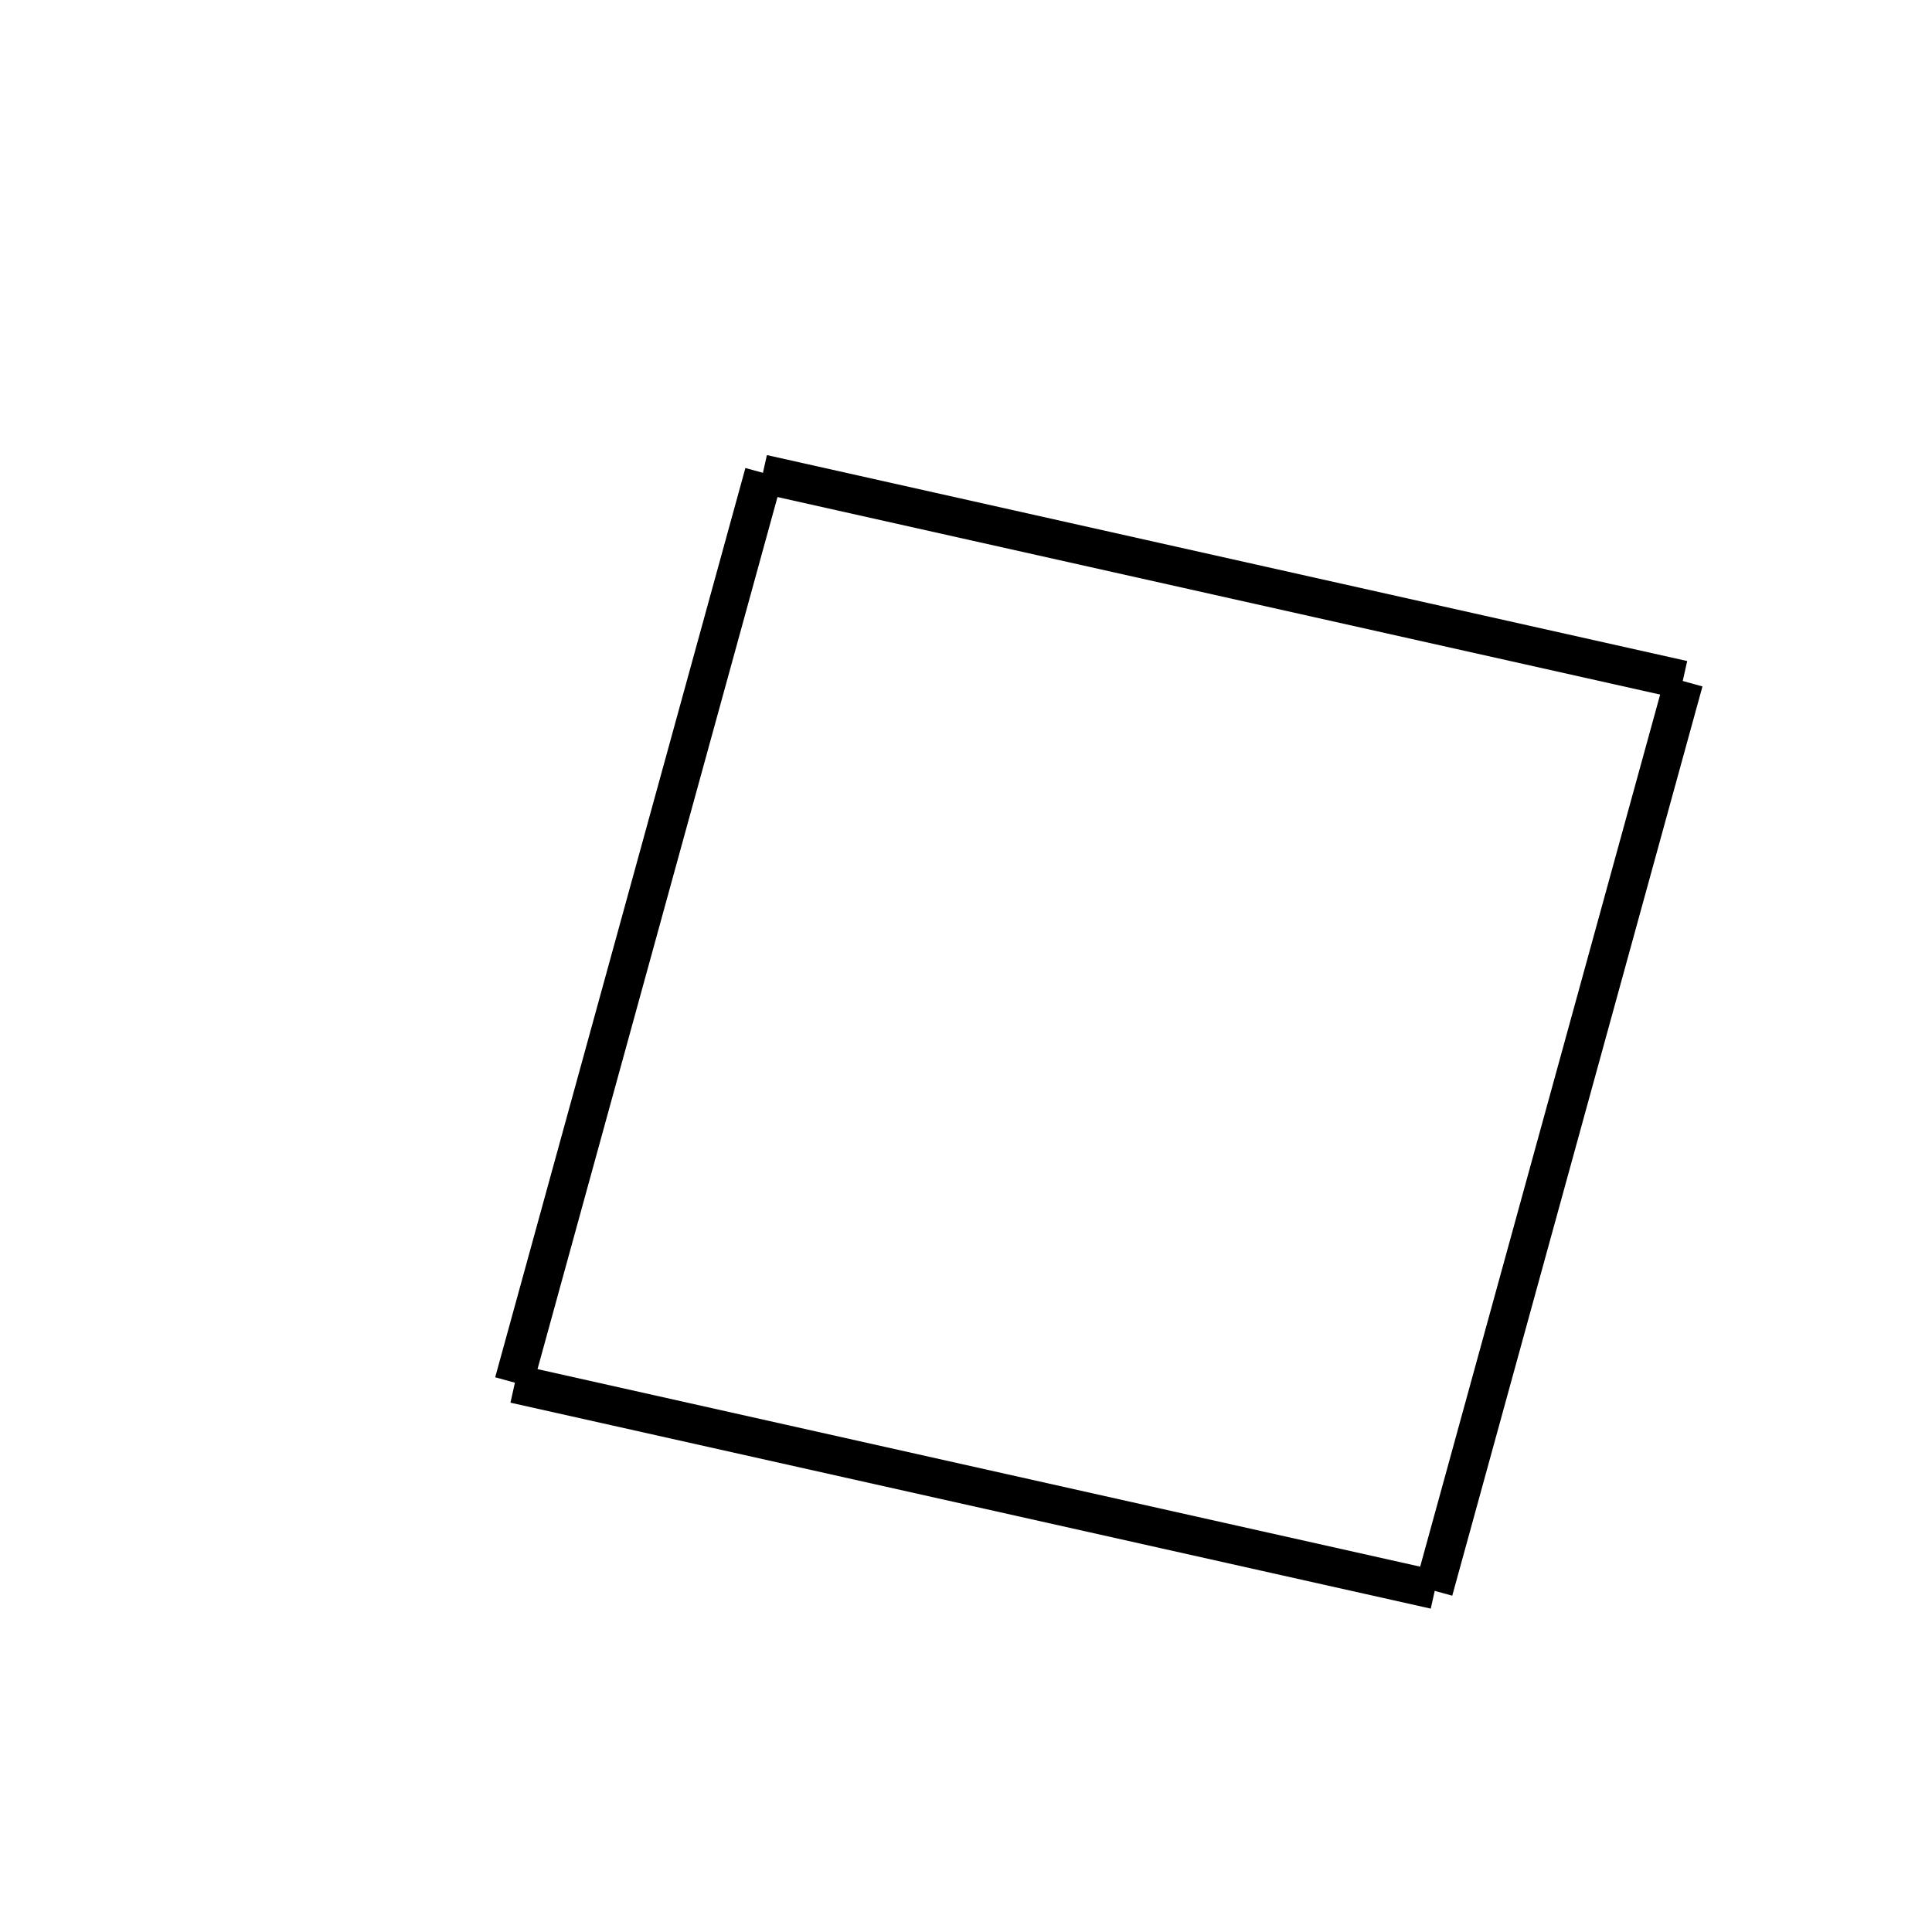
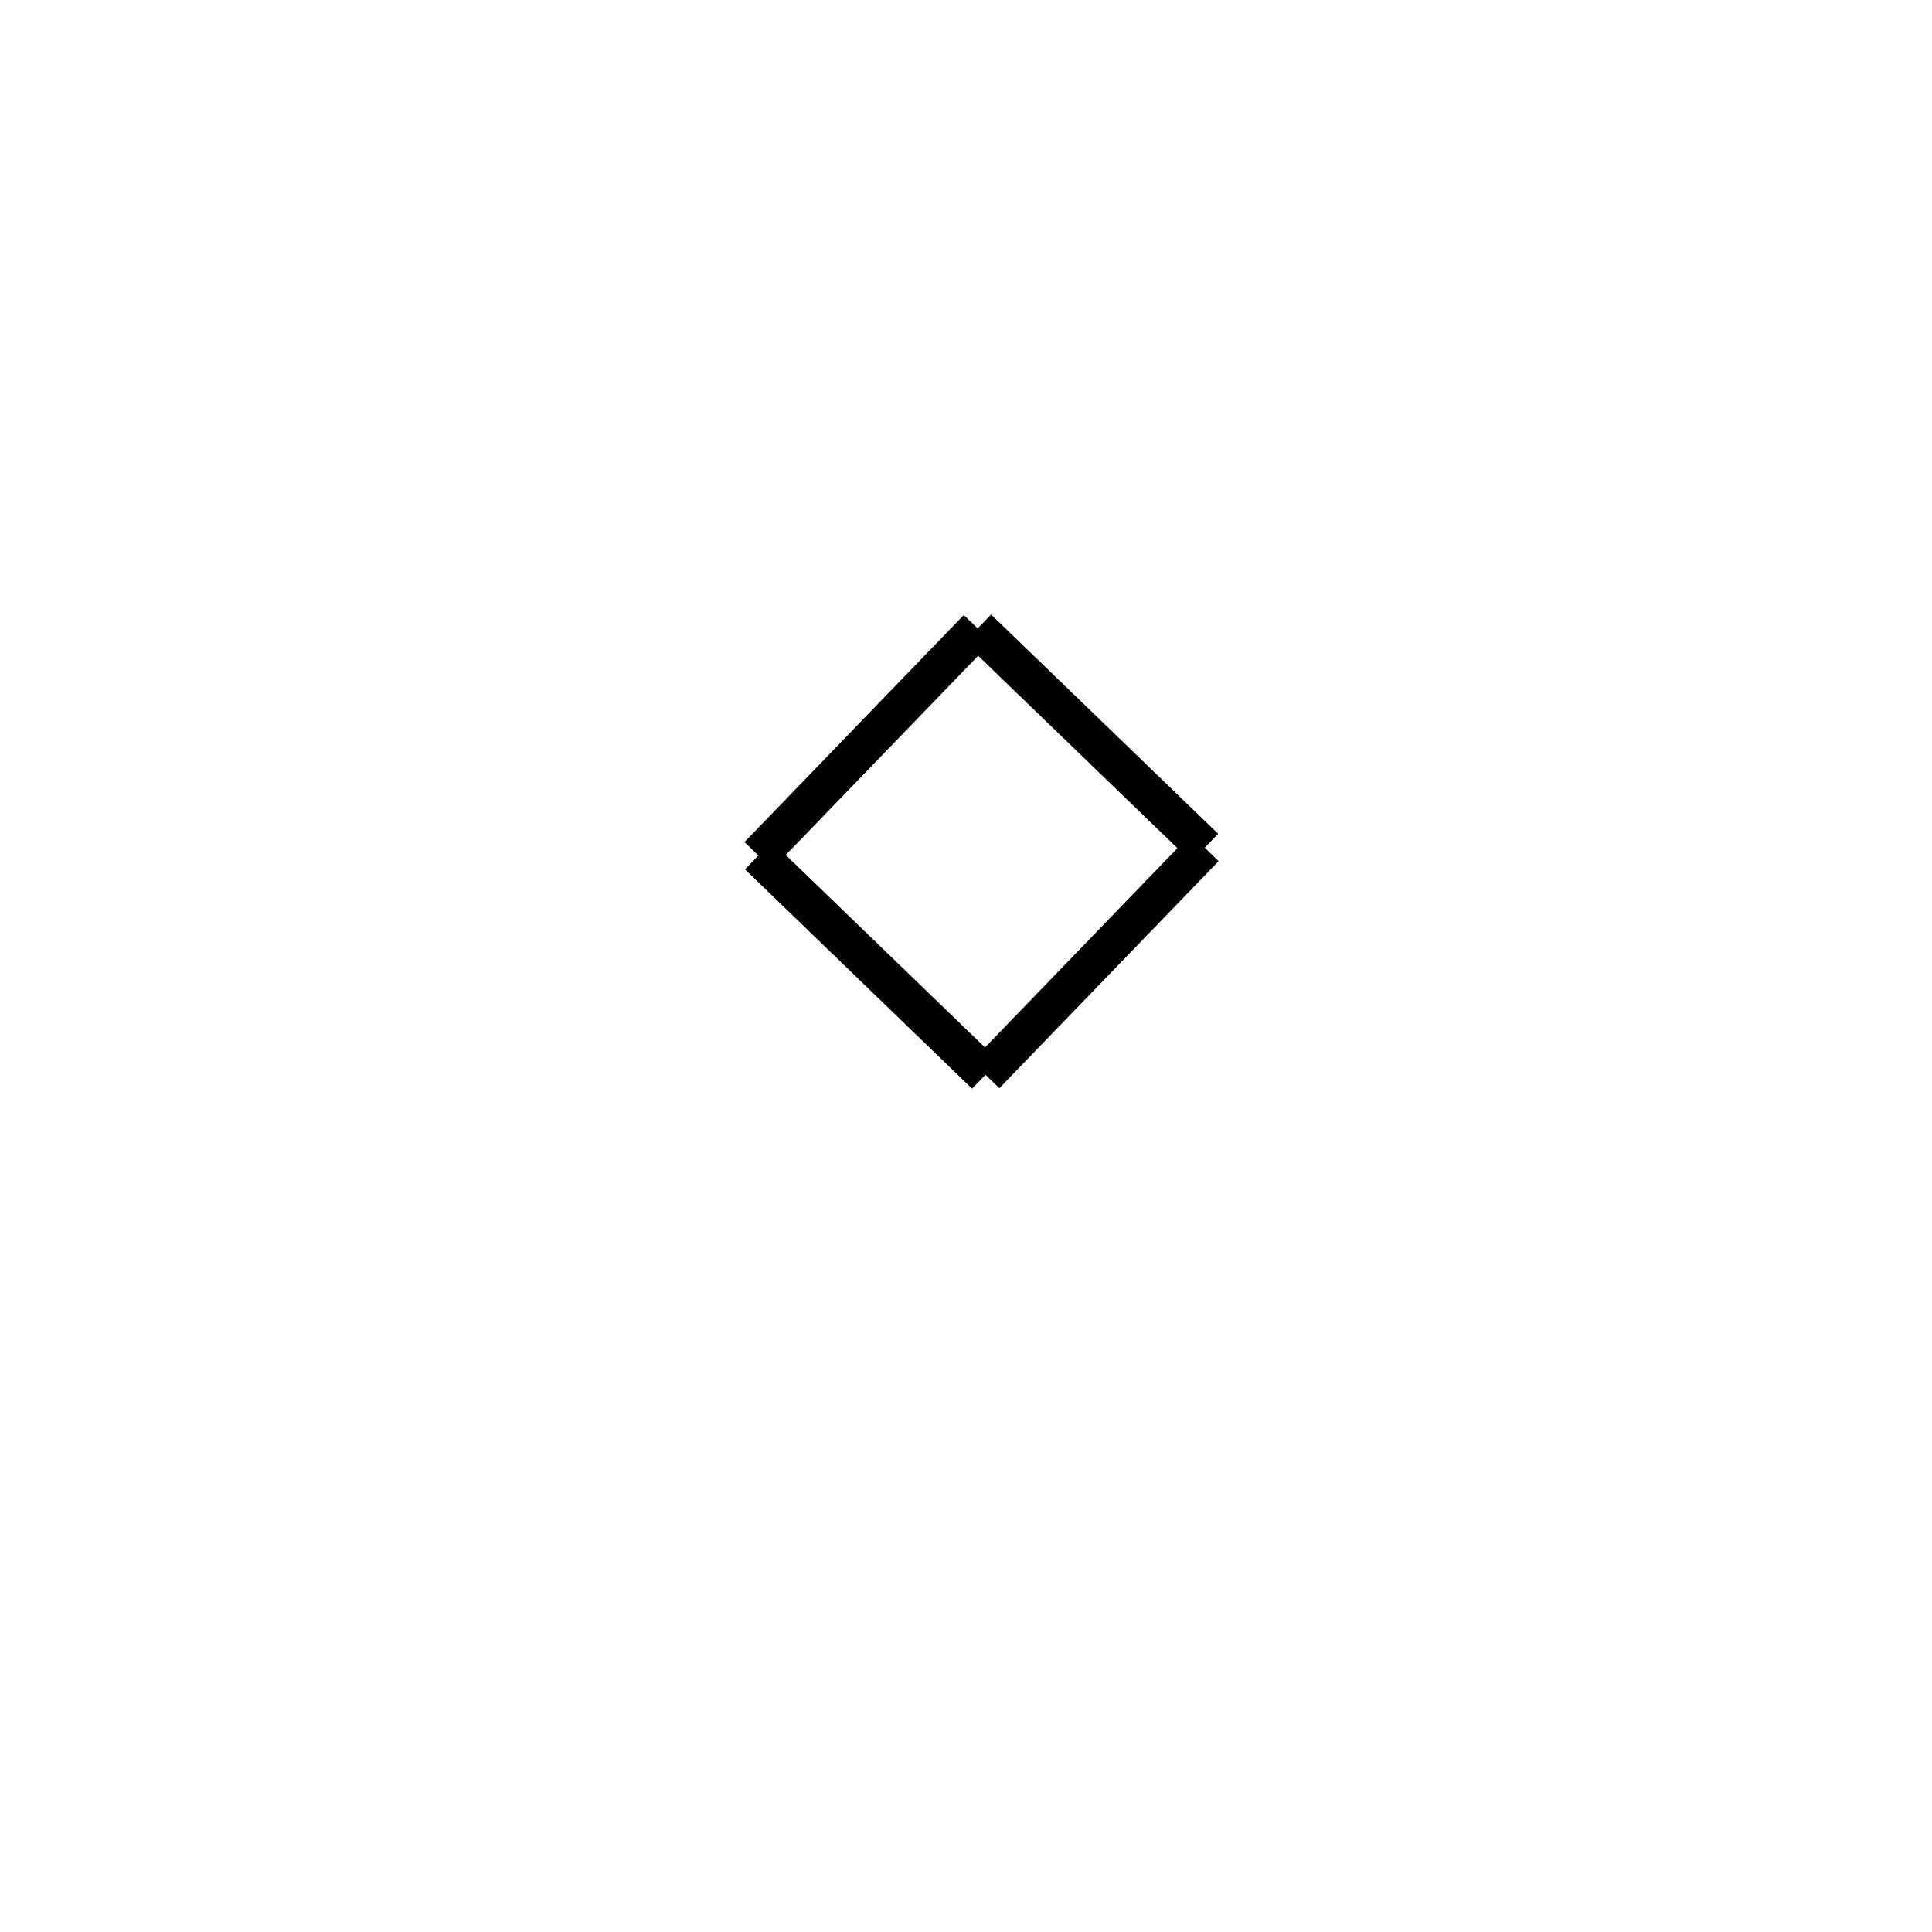
<svg xmlns="http://www.w3.org/2000/svg" height="100" width="100">
-   <line x1="74.274" y1="82.286" x2="26.639" y2="71.626" stroke-width="2" stroke="black" />
-   <line x1="26.595" y1="71.553" x2="39.546" y2="24.489" stroke-width="2" stroke="black" />
-   <line x1="87.111" y1="35.191" x2="39.476" y2="24.531" stroke-width="2" stroke="black" />
-   <line x1="74.204" y1="82.328" x2="87.155" y2="35.264" stroke-width="2" stroke="black" />
+   <line x1="50.604" y1="32.528" x2="62.357" y2="43.877" stroke-width="2" stroke="black" />
+   <line x1="62.357" y1="43.877" x2="51.008" y2="55.629" stroke-width="2" stroke="black" />
+   <line x1="39.255" y1="44.28" x2="51.008" y2="55.629" stroke-width="2" stroke="black" />
+   <line x1="50.604" y1="32.528" x2="39.255" y2="44.28" stroke-width="2" stroke="black" />
</svg>
